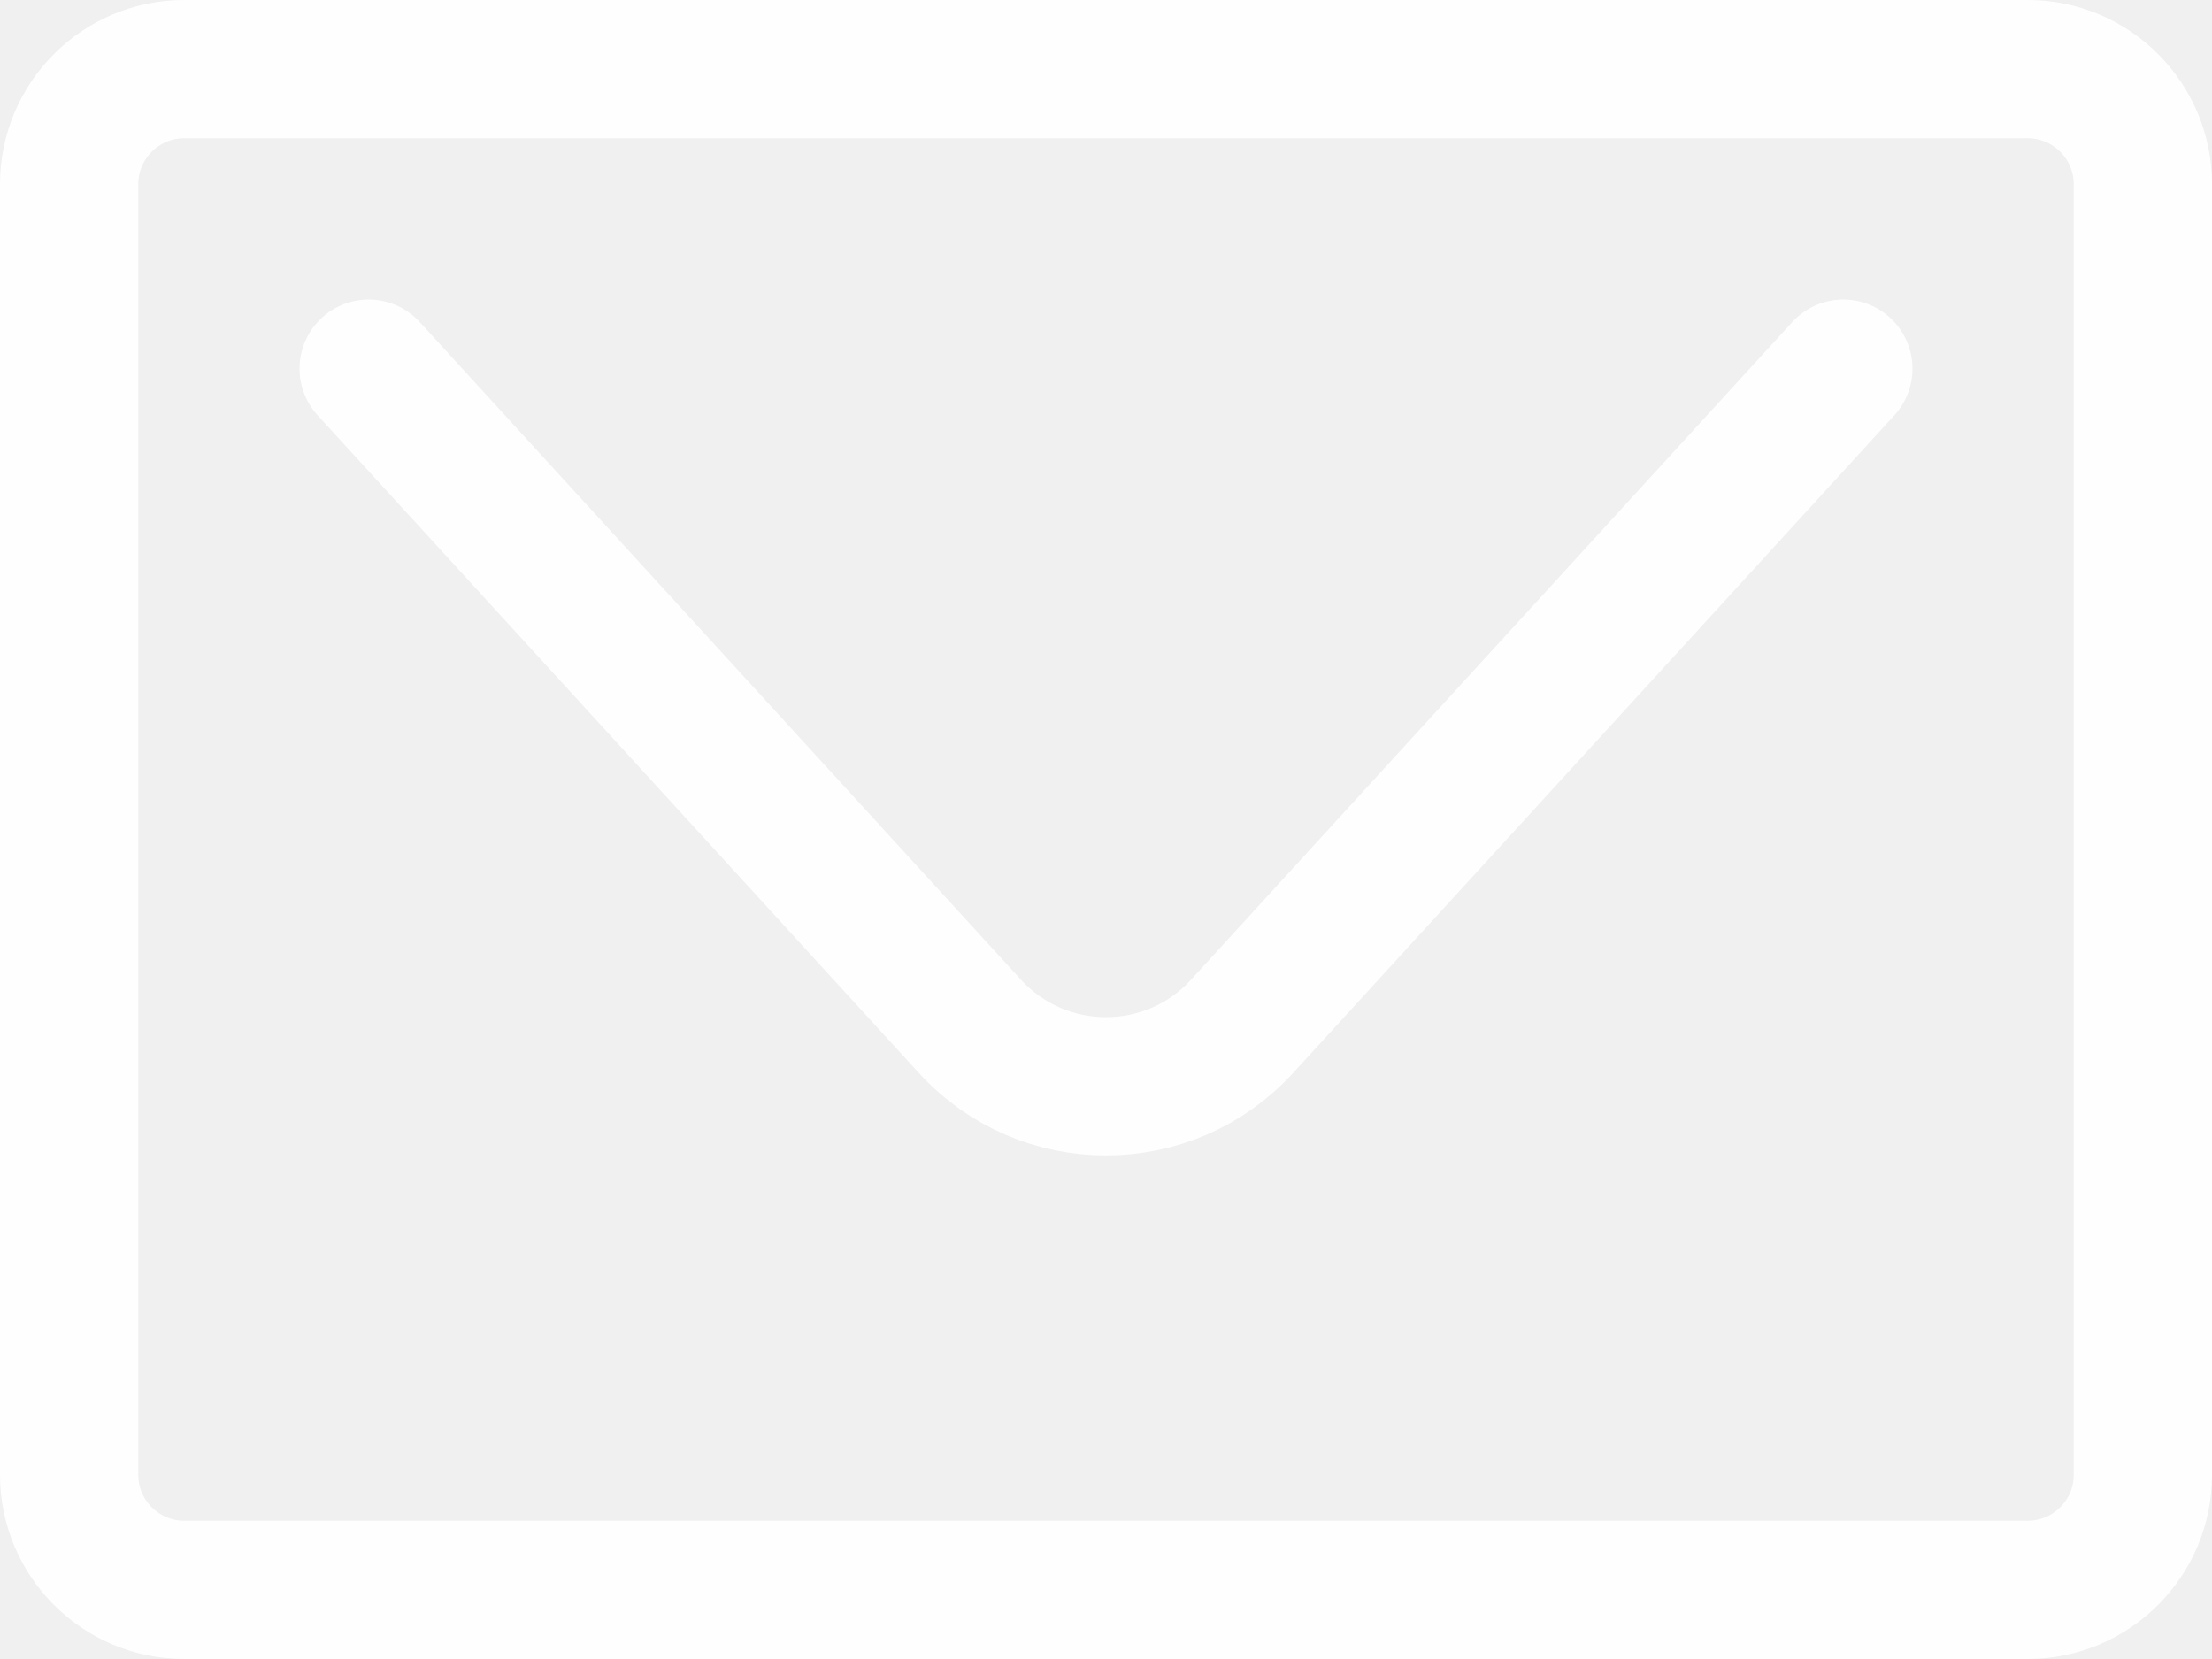
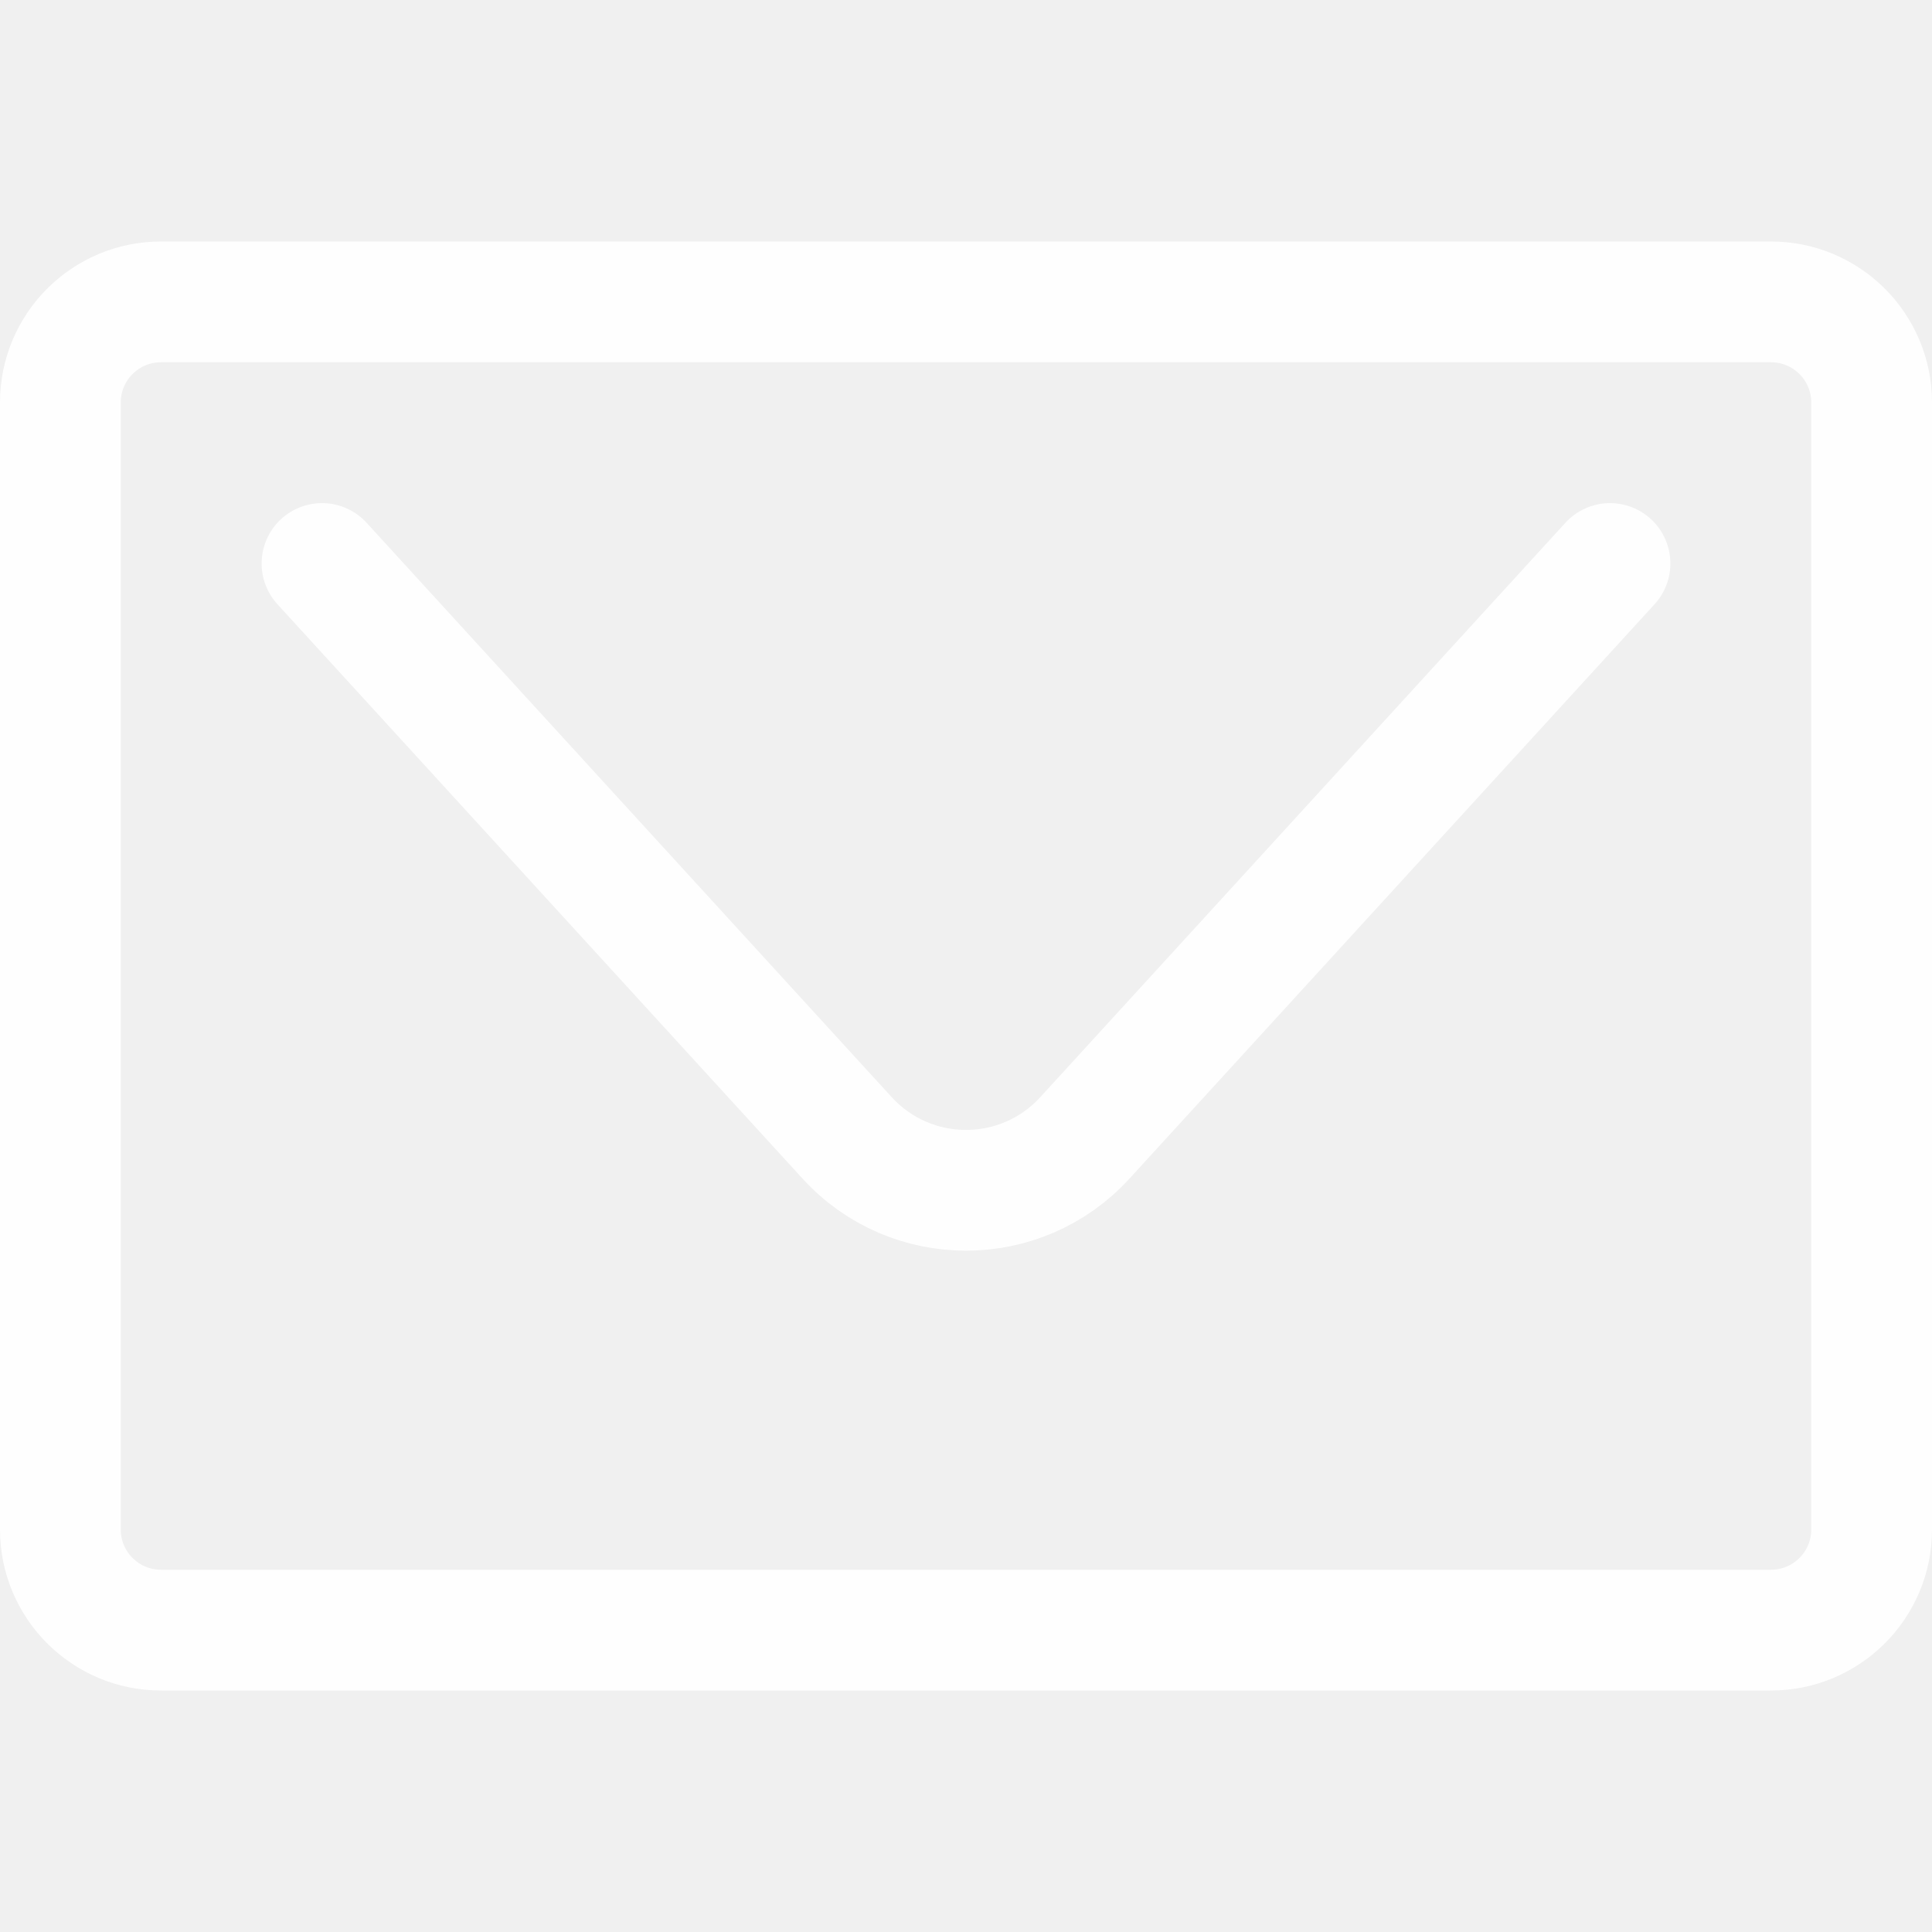
- <svg xmlns="http://www.w3.org/2000/svg" width="24" height="18" viewBox="0 0 24 18" fill="none">
-   <rect x="0.75" y="0.75" width="22.5" height="16.5" rx="1.25" stroke="white" stroke-opacity="0.949" stroke-width="1.5" />
-   <path d="M4 4L10.524 11.136C11.317 12.003 12.683 12.003 13.476 11.136L20 4" stroke="white" stroke-opacity="0.949" stroke-width="1.5" stroke-linecap="round" stroke-linejoin="round" />
+ <svg xmlns="http://www.w3.org/2000/svg" width="24" height="24" viewBox="0 0 24 24" fill="none">
+   <rect x="0.75" y="3.75" width="22.5" height="16.5" rx="1.25" stroke="white" stroke-opacity="0.949" stroke-width="1.5" />
+   <path d="M4 7L10.524 14.136C11.317 15.003 12.683 15.003 13.476 14.136L20 7" stroke="white" stroke-opacity="0.949" stroke-width="1.5" stroke-linecap="round" stroke-linejoin="round" />
</svg>
